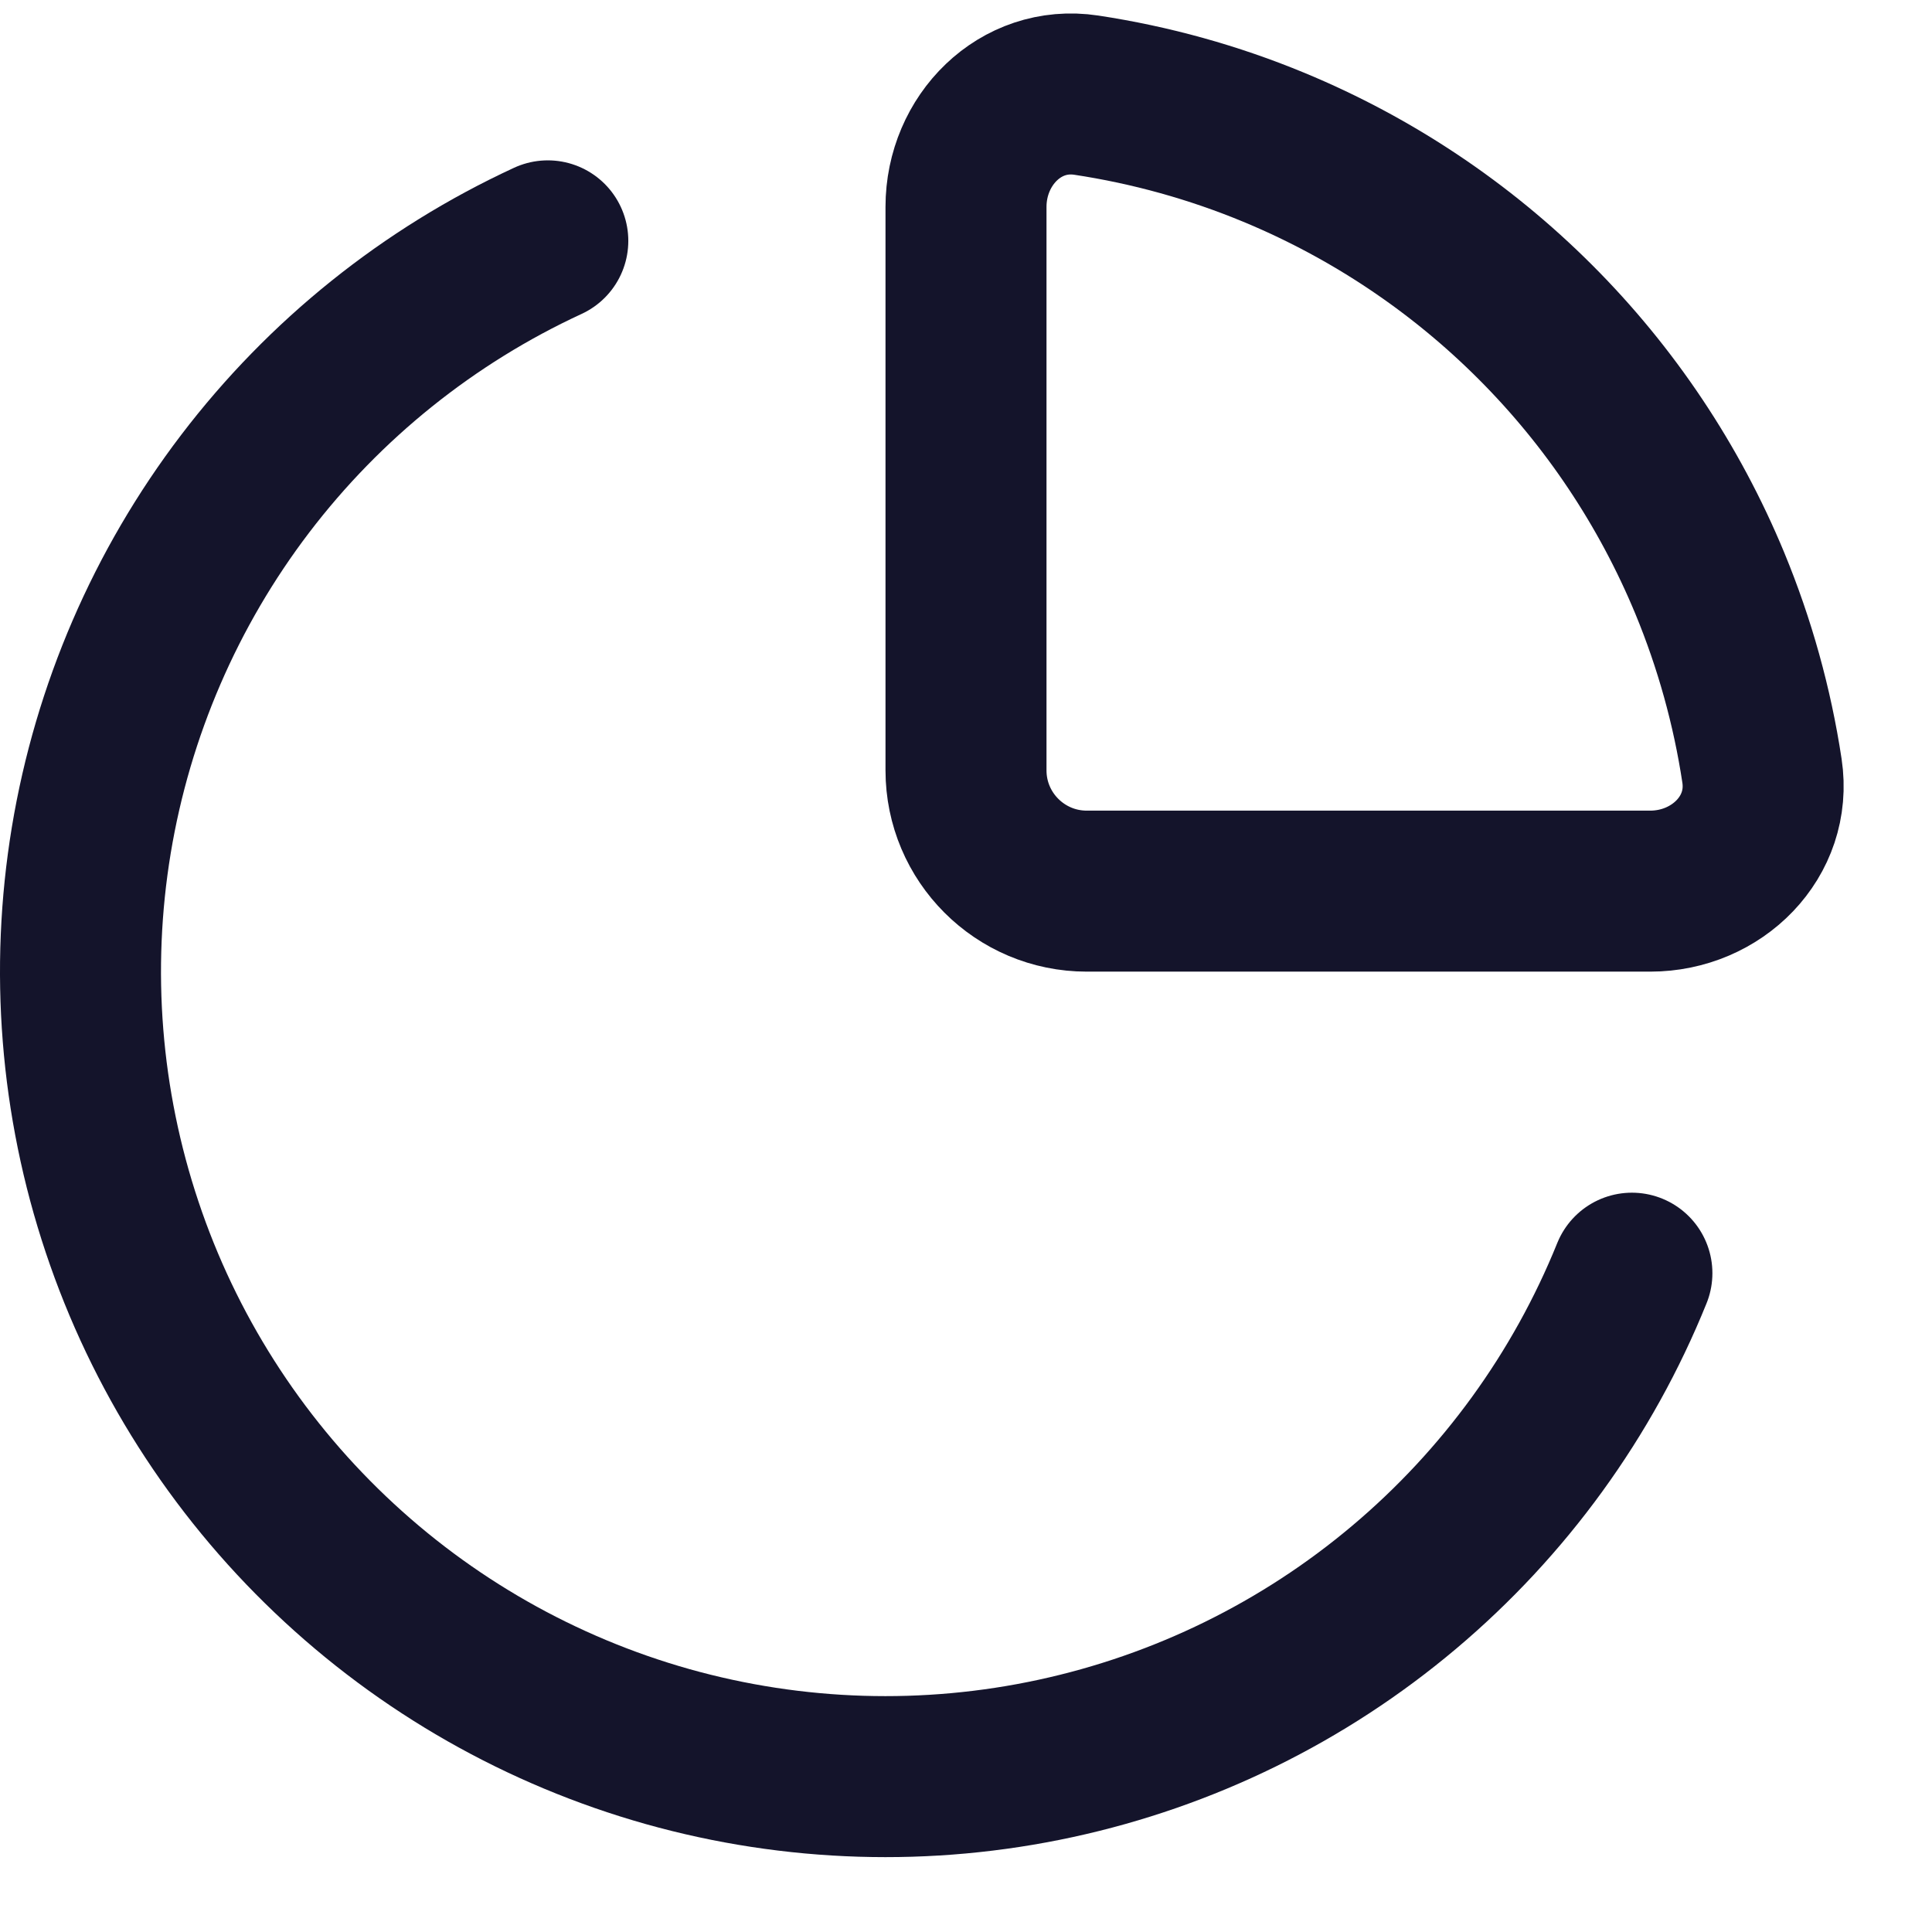
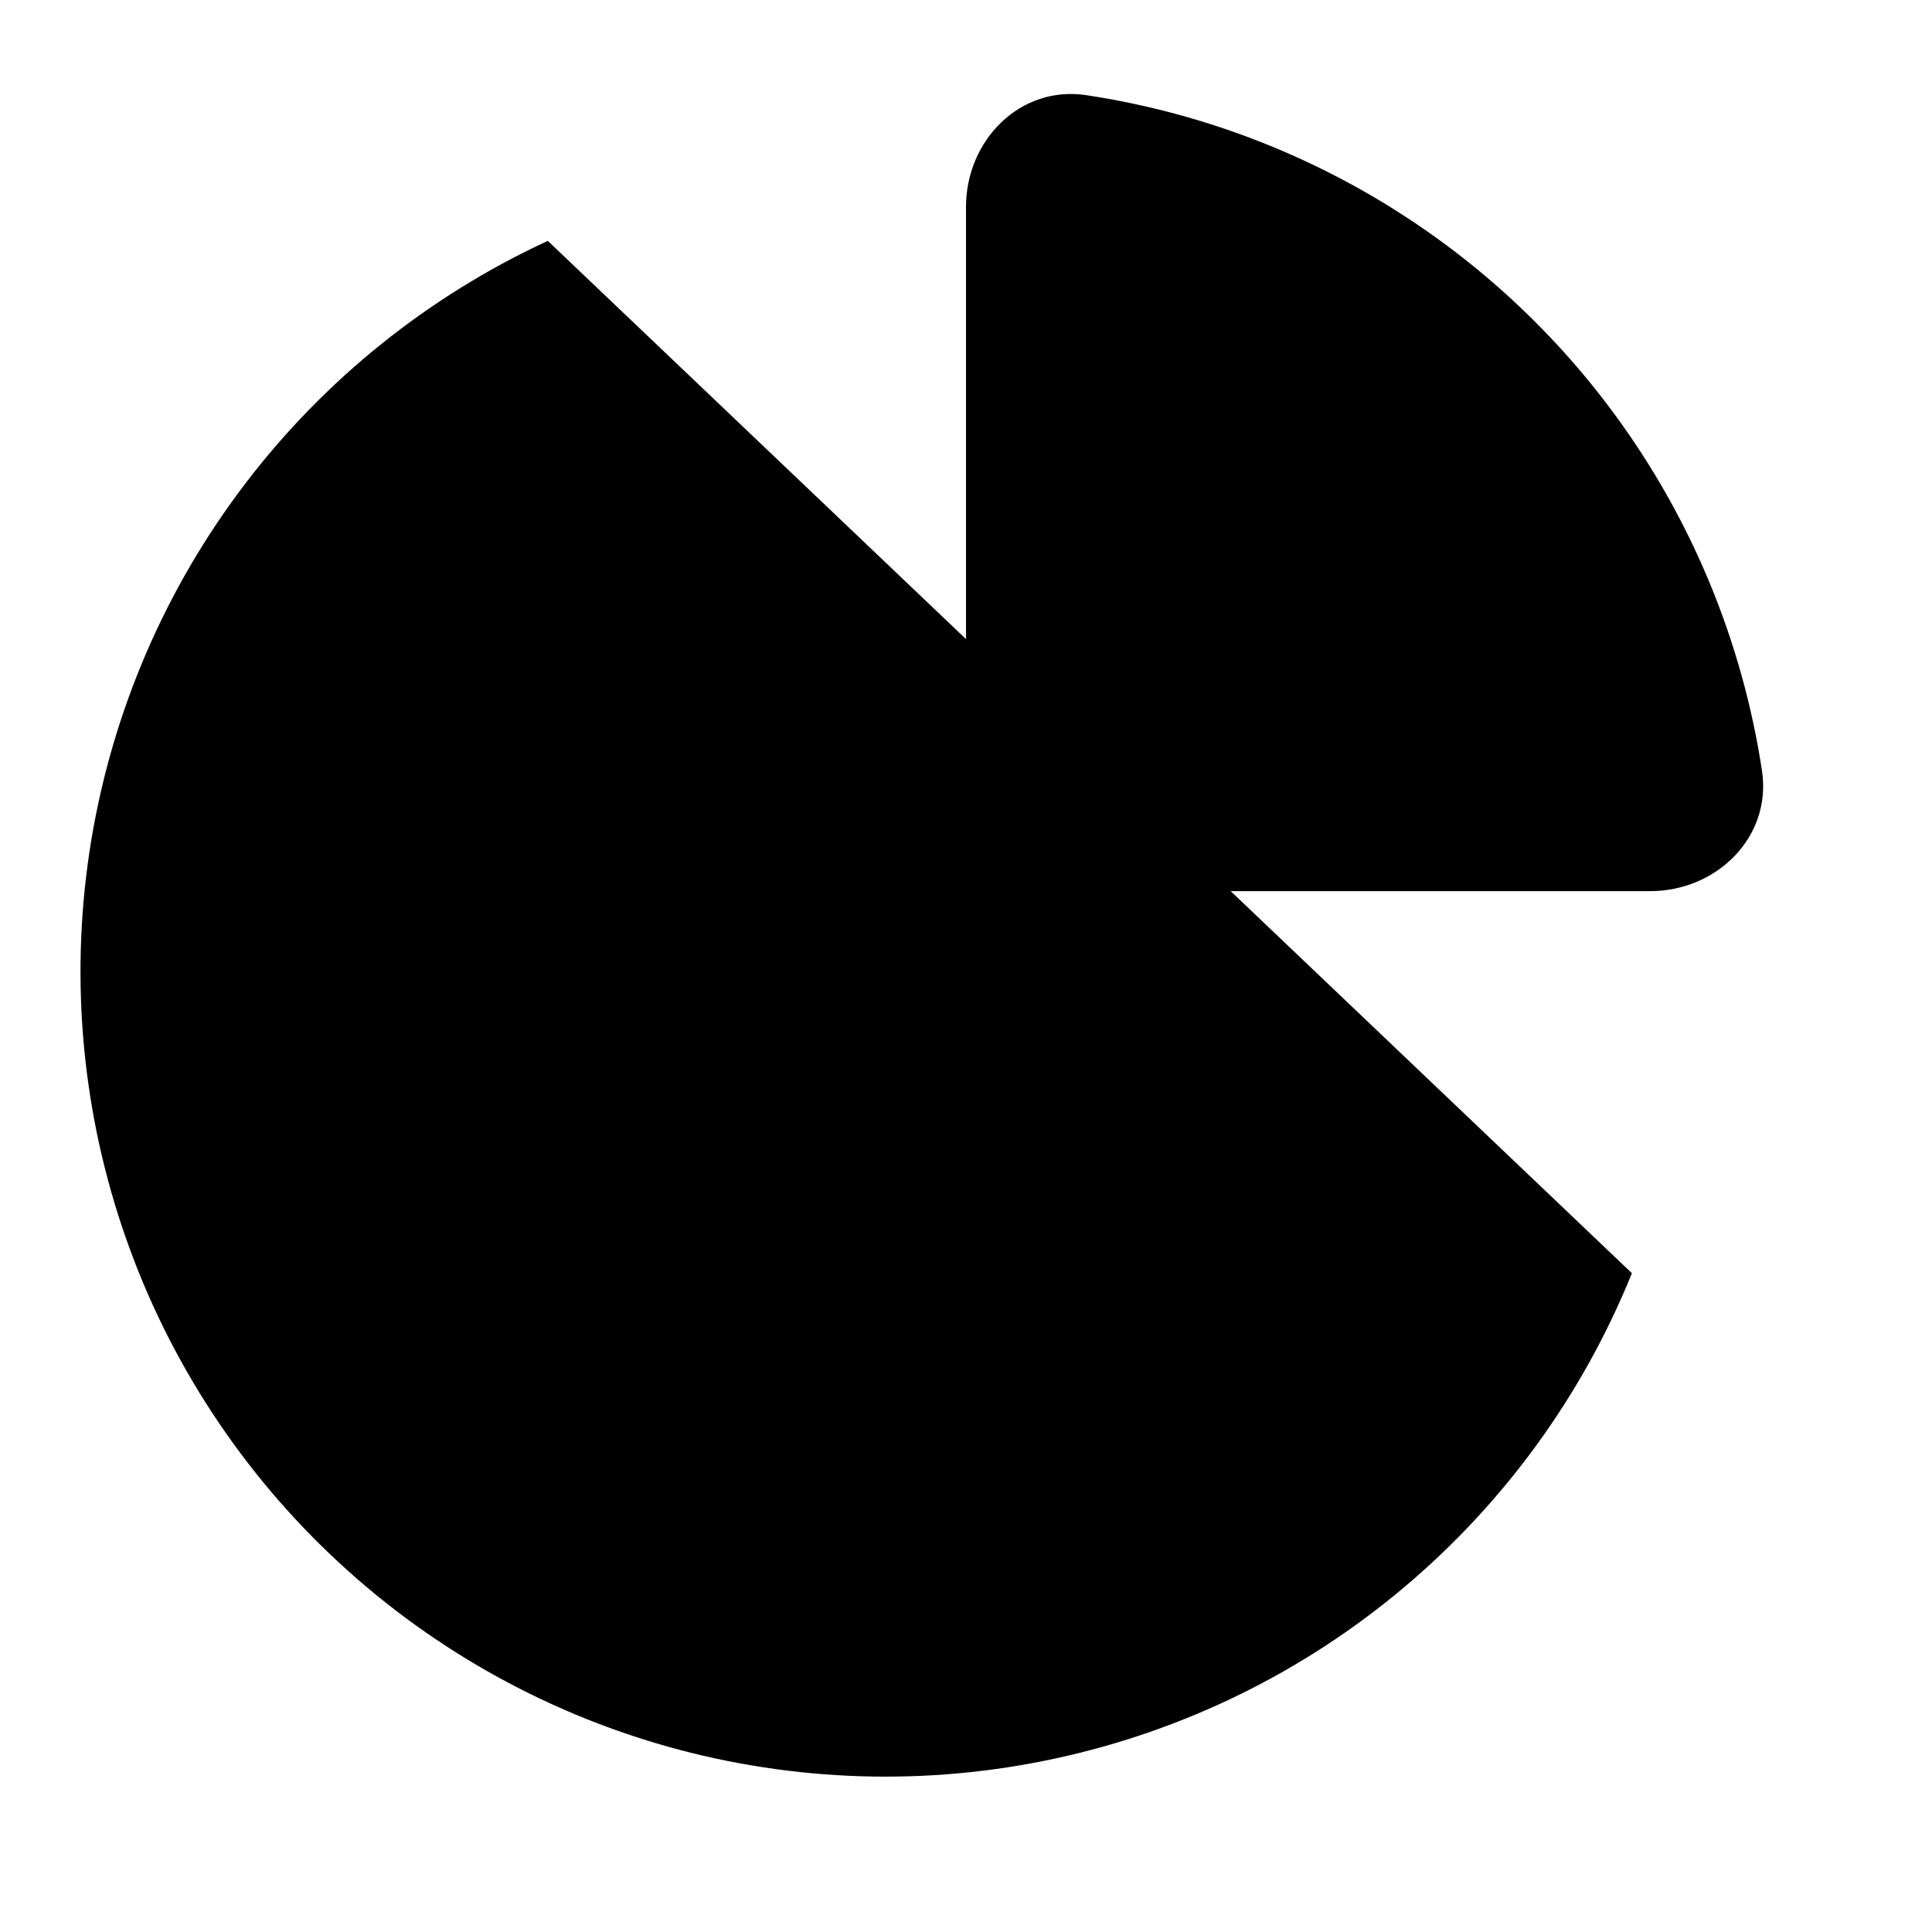
- <svg xmlns="http://www.w3.org/2000/svg" width="24" height="24" viewBox="0 0 24 24" fill="none">
-   <path d="M20.272 15.816C19.661 17.328 18.689 18.668 17.441 19.719C16.194 20.77 14.708 21.499 13.113 21.844C11.519 22.189 9.864 22.138 8.294 21.697C6.724 21.255 5.285 20.436 4.104 19.311C2.923 18.187 2.034 16.79 1.517 15.243C0.999 13.696 0.868 12.046 1.134 10.437C1.401 8.827 2.057 7.307 3.045 6.01C4.034 4.712 5.325 3.676 6.805 2.992" stroke="#14142B" stroke-width="2" stroke-linecap="round" />
-   <path d="M15.827 1.831C15.077 1.52 14.293 1.303 13.494 1.182C12.675 1.058 12 1.741 12 2.57L12 9.57C12 10.398 12.672 11.07 13.5 11.07L20.5 11.07C21.328 11.07 22.012 10.395 21.888 9.575C21.767 8.776 21.549 7.993 21.239 7.243C20.736 6.03 20 4.927 19.071 3.999C18.142 3.07 17.04 2.334 15.827 1.831Z" stroke="#14142B" stroke-width="2" stroke-linecap="round" />
+ <svg xmlns="http://www.w3.org/2000/svg" width="24" height="24" viewBox="0 0 24 24" fill="current">
+   <path d="M20.272 15.816C19.661 17.328 18.689 18.668 17.441 19.719C16.194 20.77 14.708 21.499 13.113 21.844C11.519 22.189 9.864 22.138 8.294 21.697C6.724 21.255 5.285 20.436 4.104 19.311C2.923 18.187 2.034 16.79 1.517 15.243C0.999 13.696 0.868 12.046 1.134 10.437C1.401 8.827 2.057 7.307 3.045 6.01C4.034 4.712 5.325 3.676 6.805 2.992" stroke="current" stroke-width="2" stroke-linecap="round" />
+   <path d="M15.827 1.831C15.077 1.52 14.293 1.303 13.494 1.182C12.675 1.058 12 1.741 12 2.57L12 9.57C12 10.398 12.672 11.07 13.5 11.07L20.5 11.07C21.328 11.07 22.012 10.395 21.888 9.575C21.767 8.776 21.549 7.993 21.239 7.243C20.736 6.03 20 4.927 19.071 3.999C18.142 3.07 17.04 2.334 15.827 1.831Z" stroke="current" stroke-width="2" stroke-linecap="round" />
</svg>
